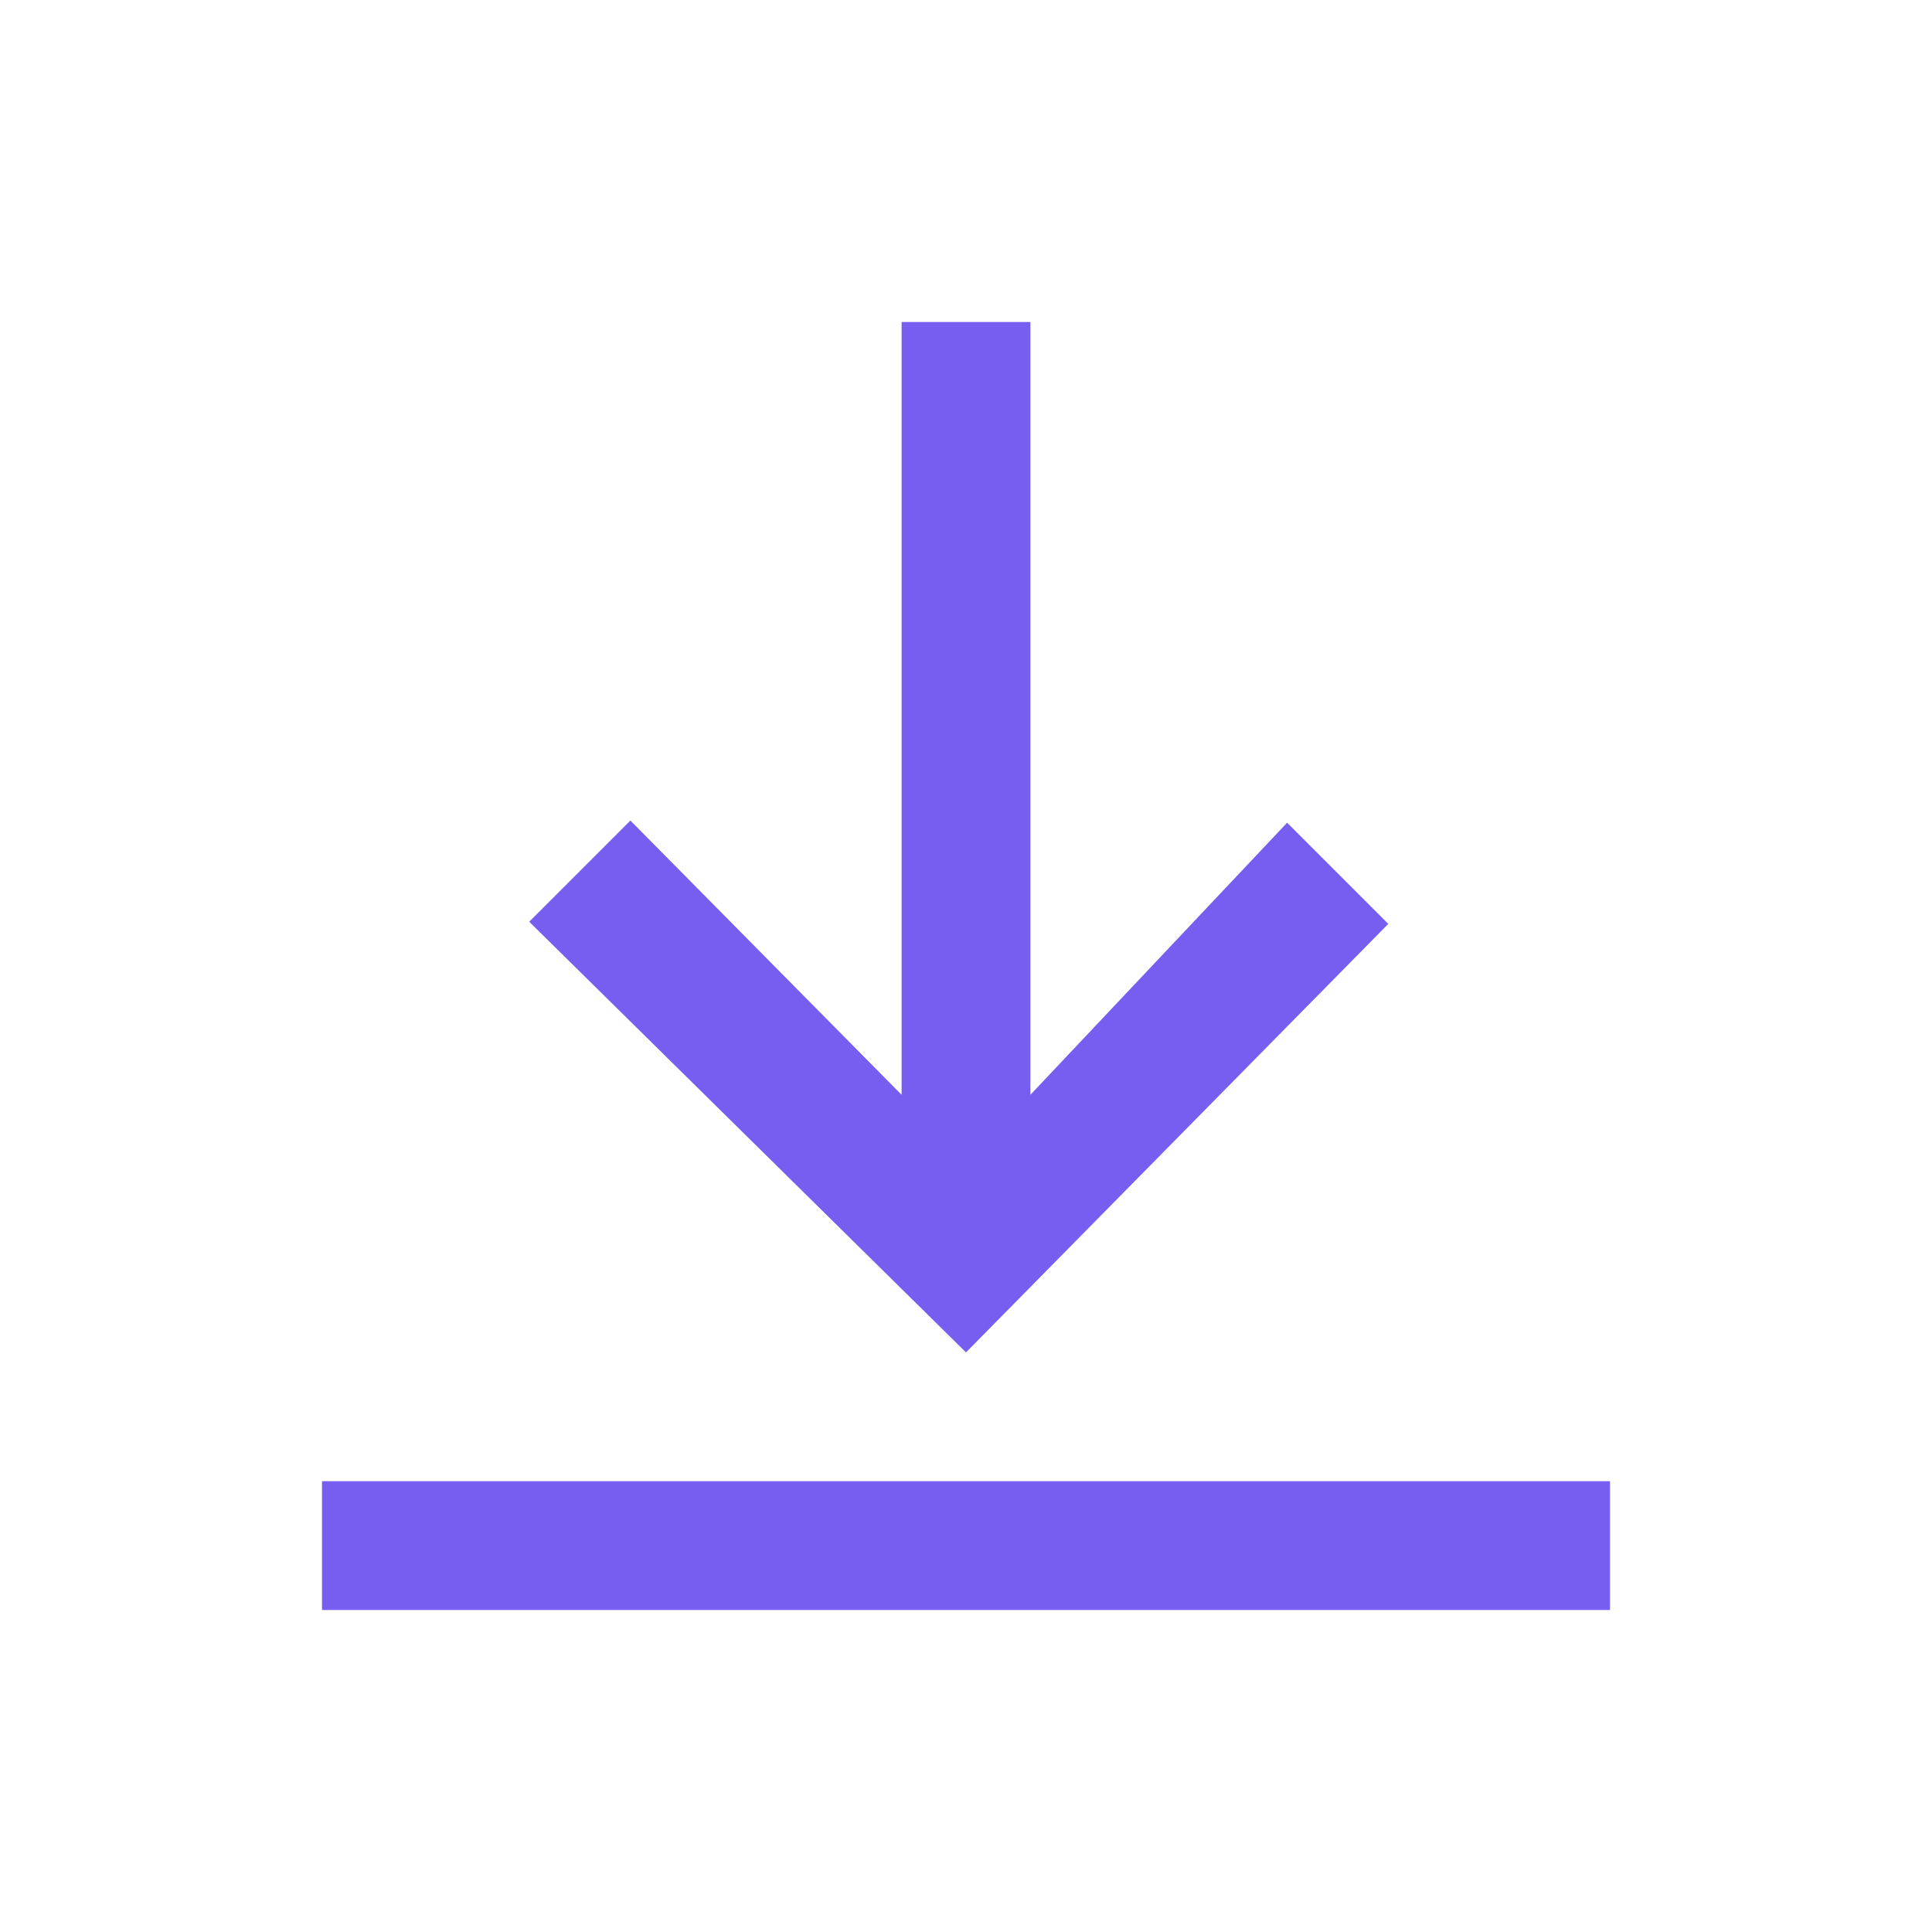
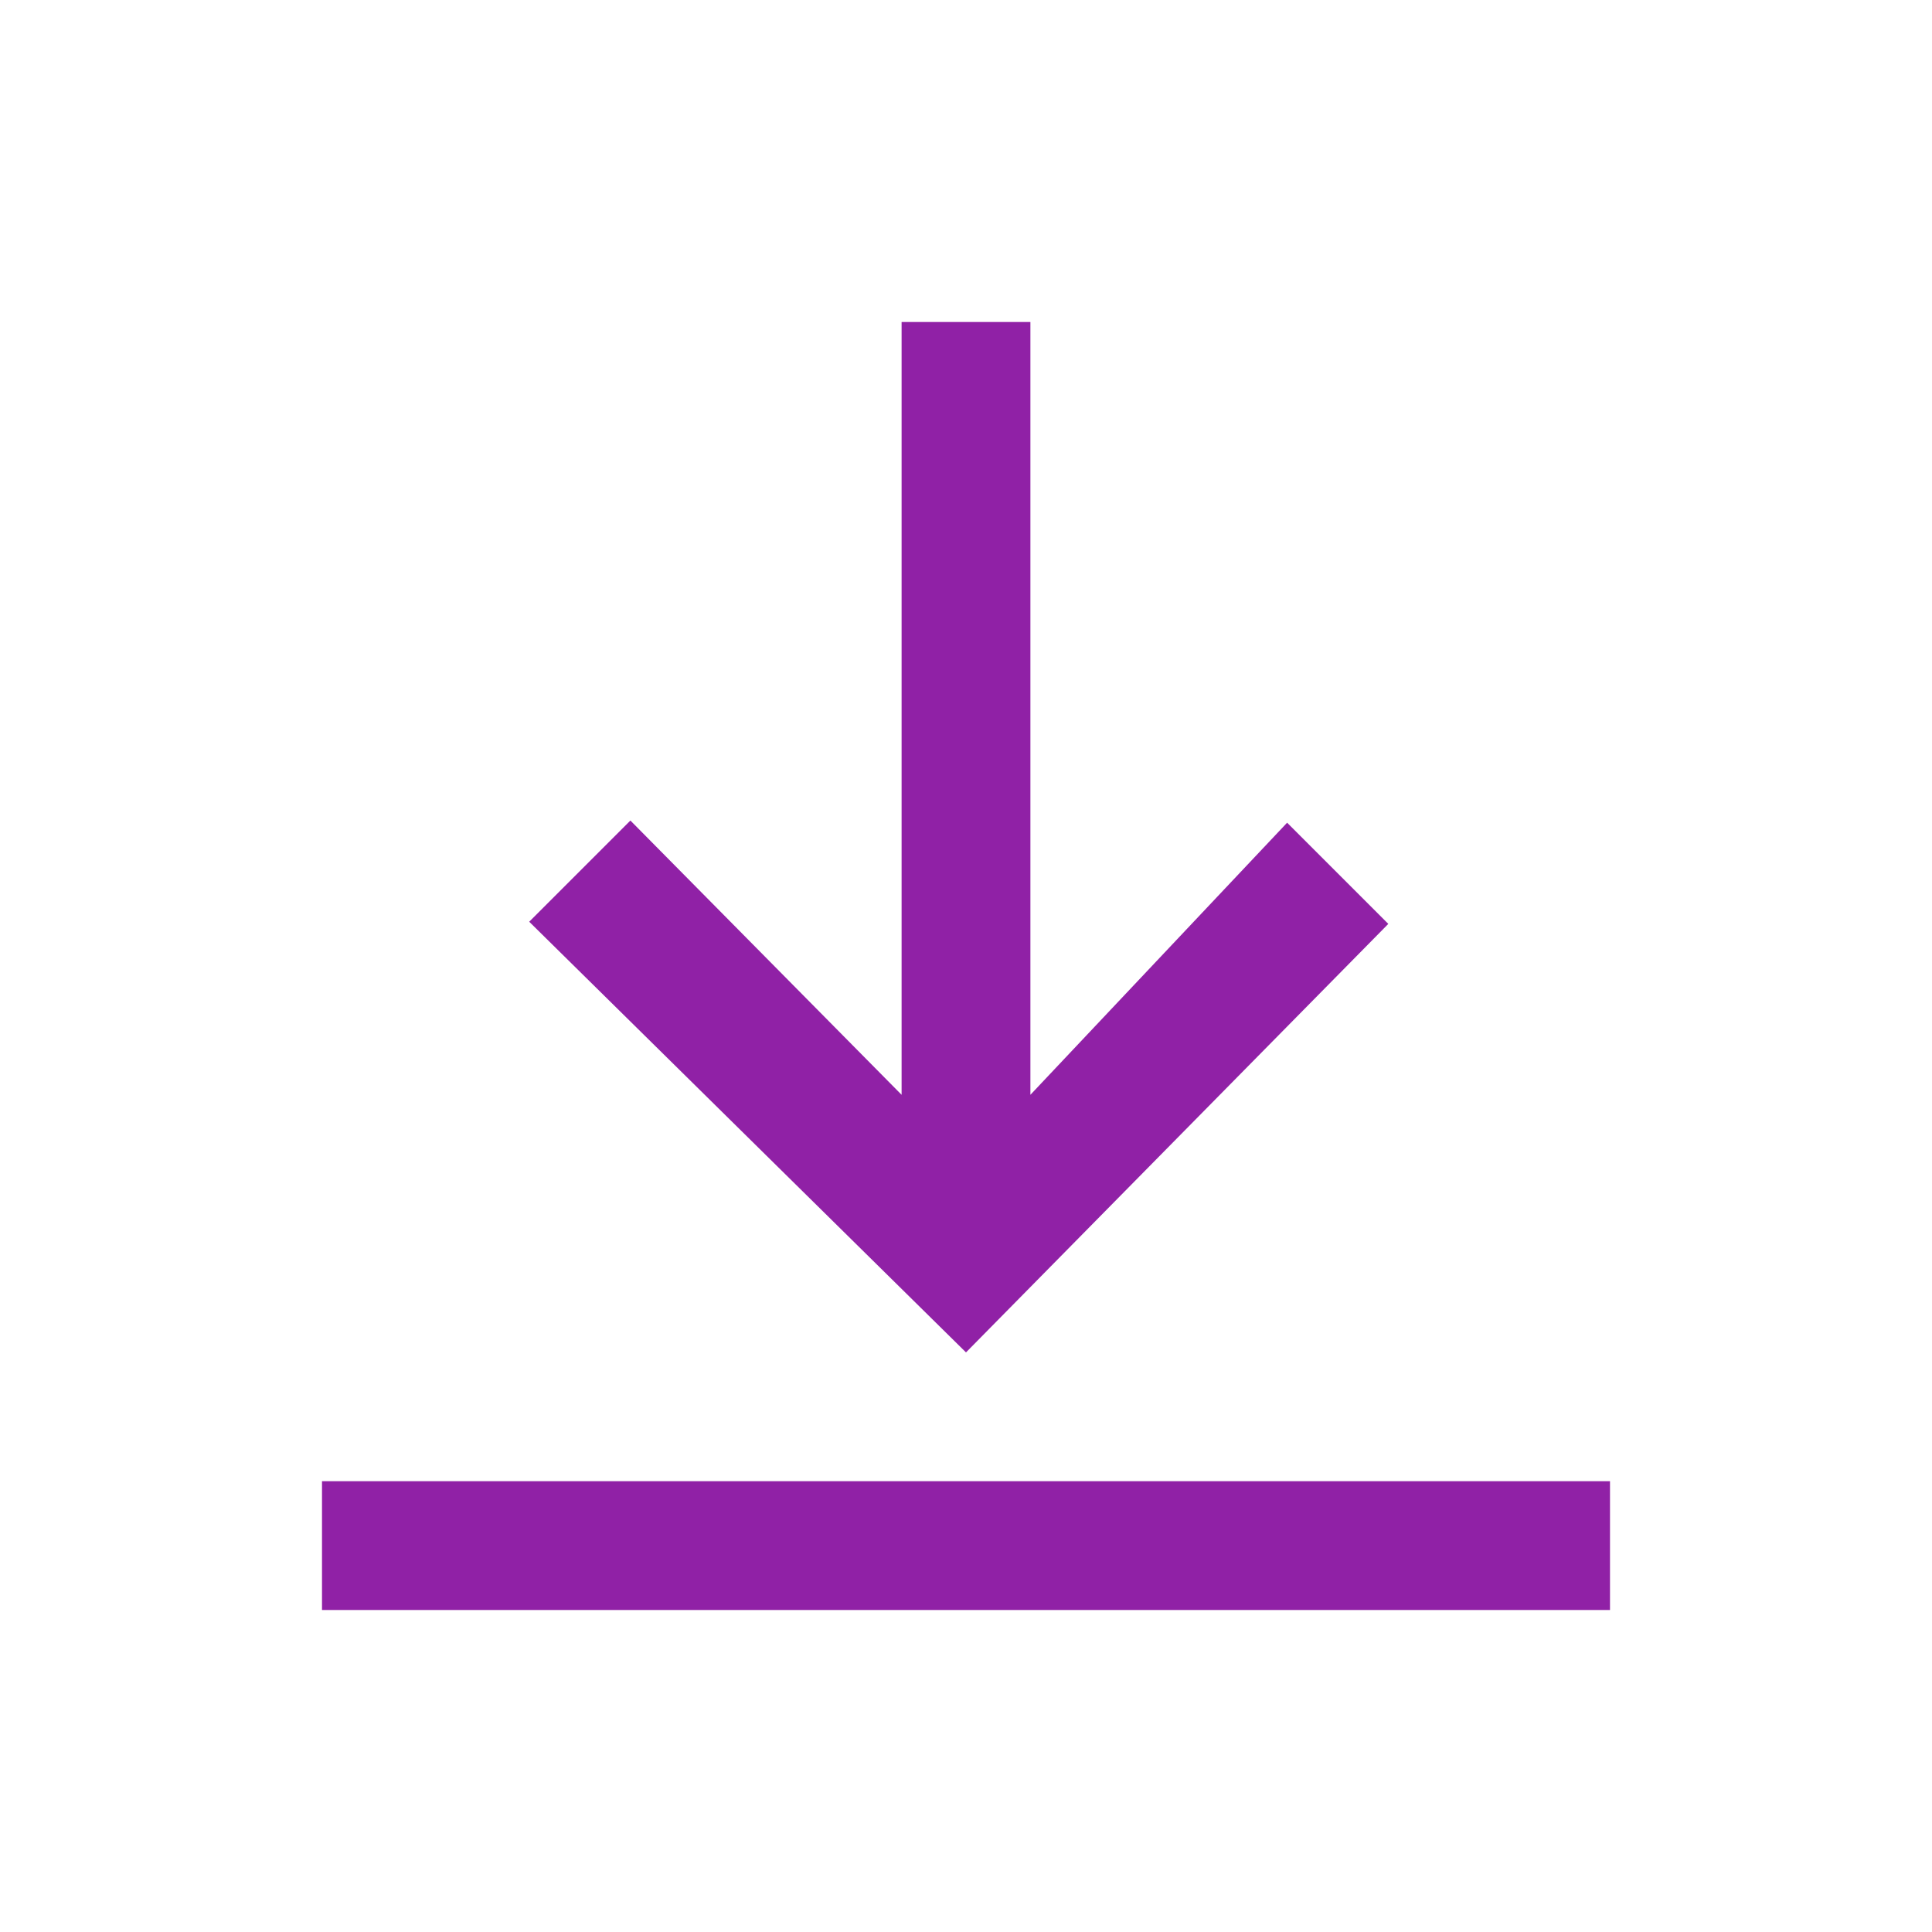
<svg xmlns="http://www.w3.org/2000/svg" width="24" height="24" viewBox="0 0 24 24" fill="none">
-   <path d="M11.2 13.6L7.831 10.193L6.574 11.45L12 16.8L17.246 11.477L15.989 10.22L12.8 13.6V4H11.2V13.6ZM20 20V18.4H4V20H20Z" fill="#785EF0" />
+   <path d="M11.2 13.6L7.831 10.193L6.574 11.45L12 16.8L17.246 11.477L15.989 10.22L12.8 13.6V4H11.2V13.6ZM20 20V18.4H4V20H20Z" fill="#9021a6" />
</svg>
